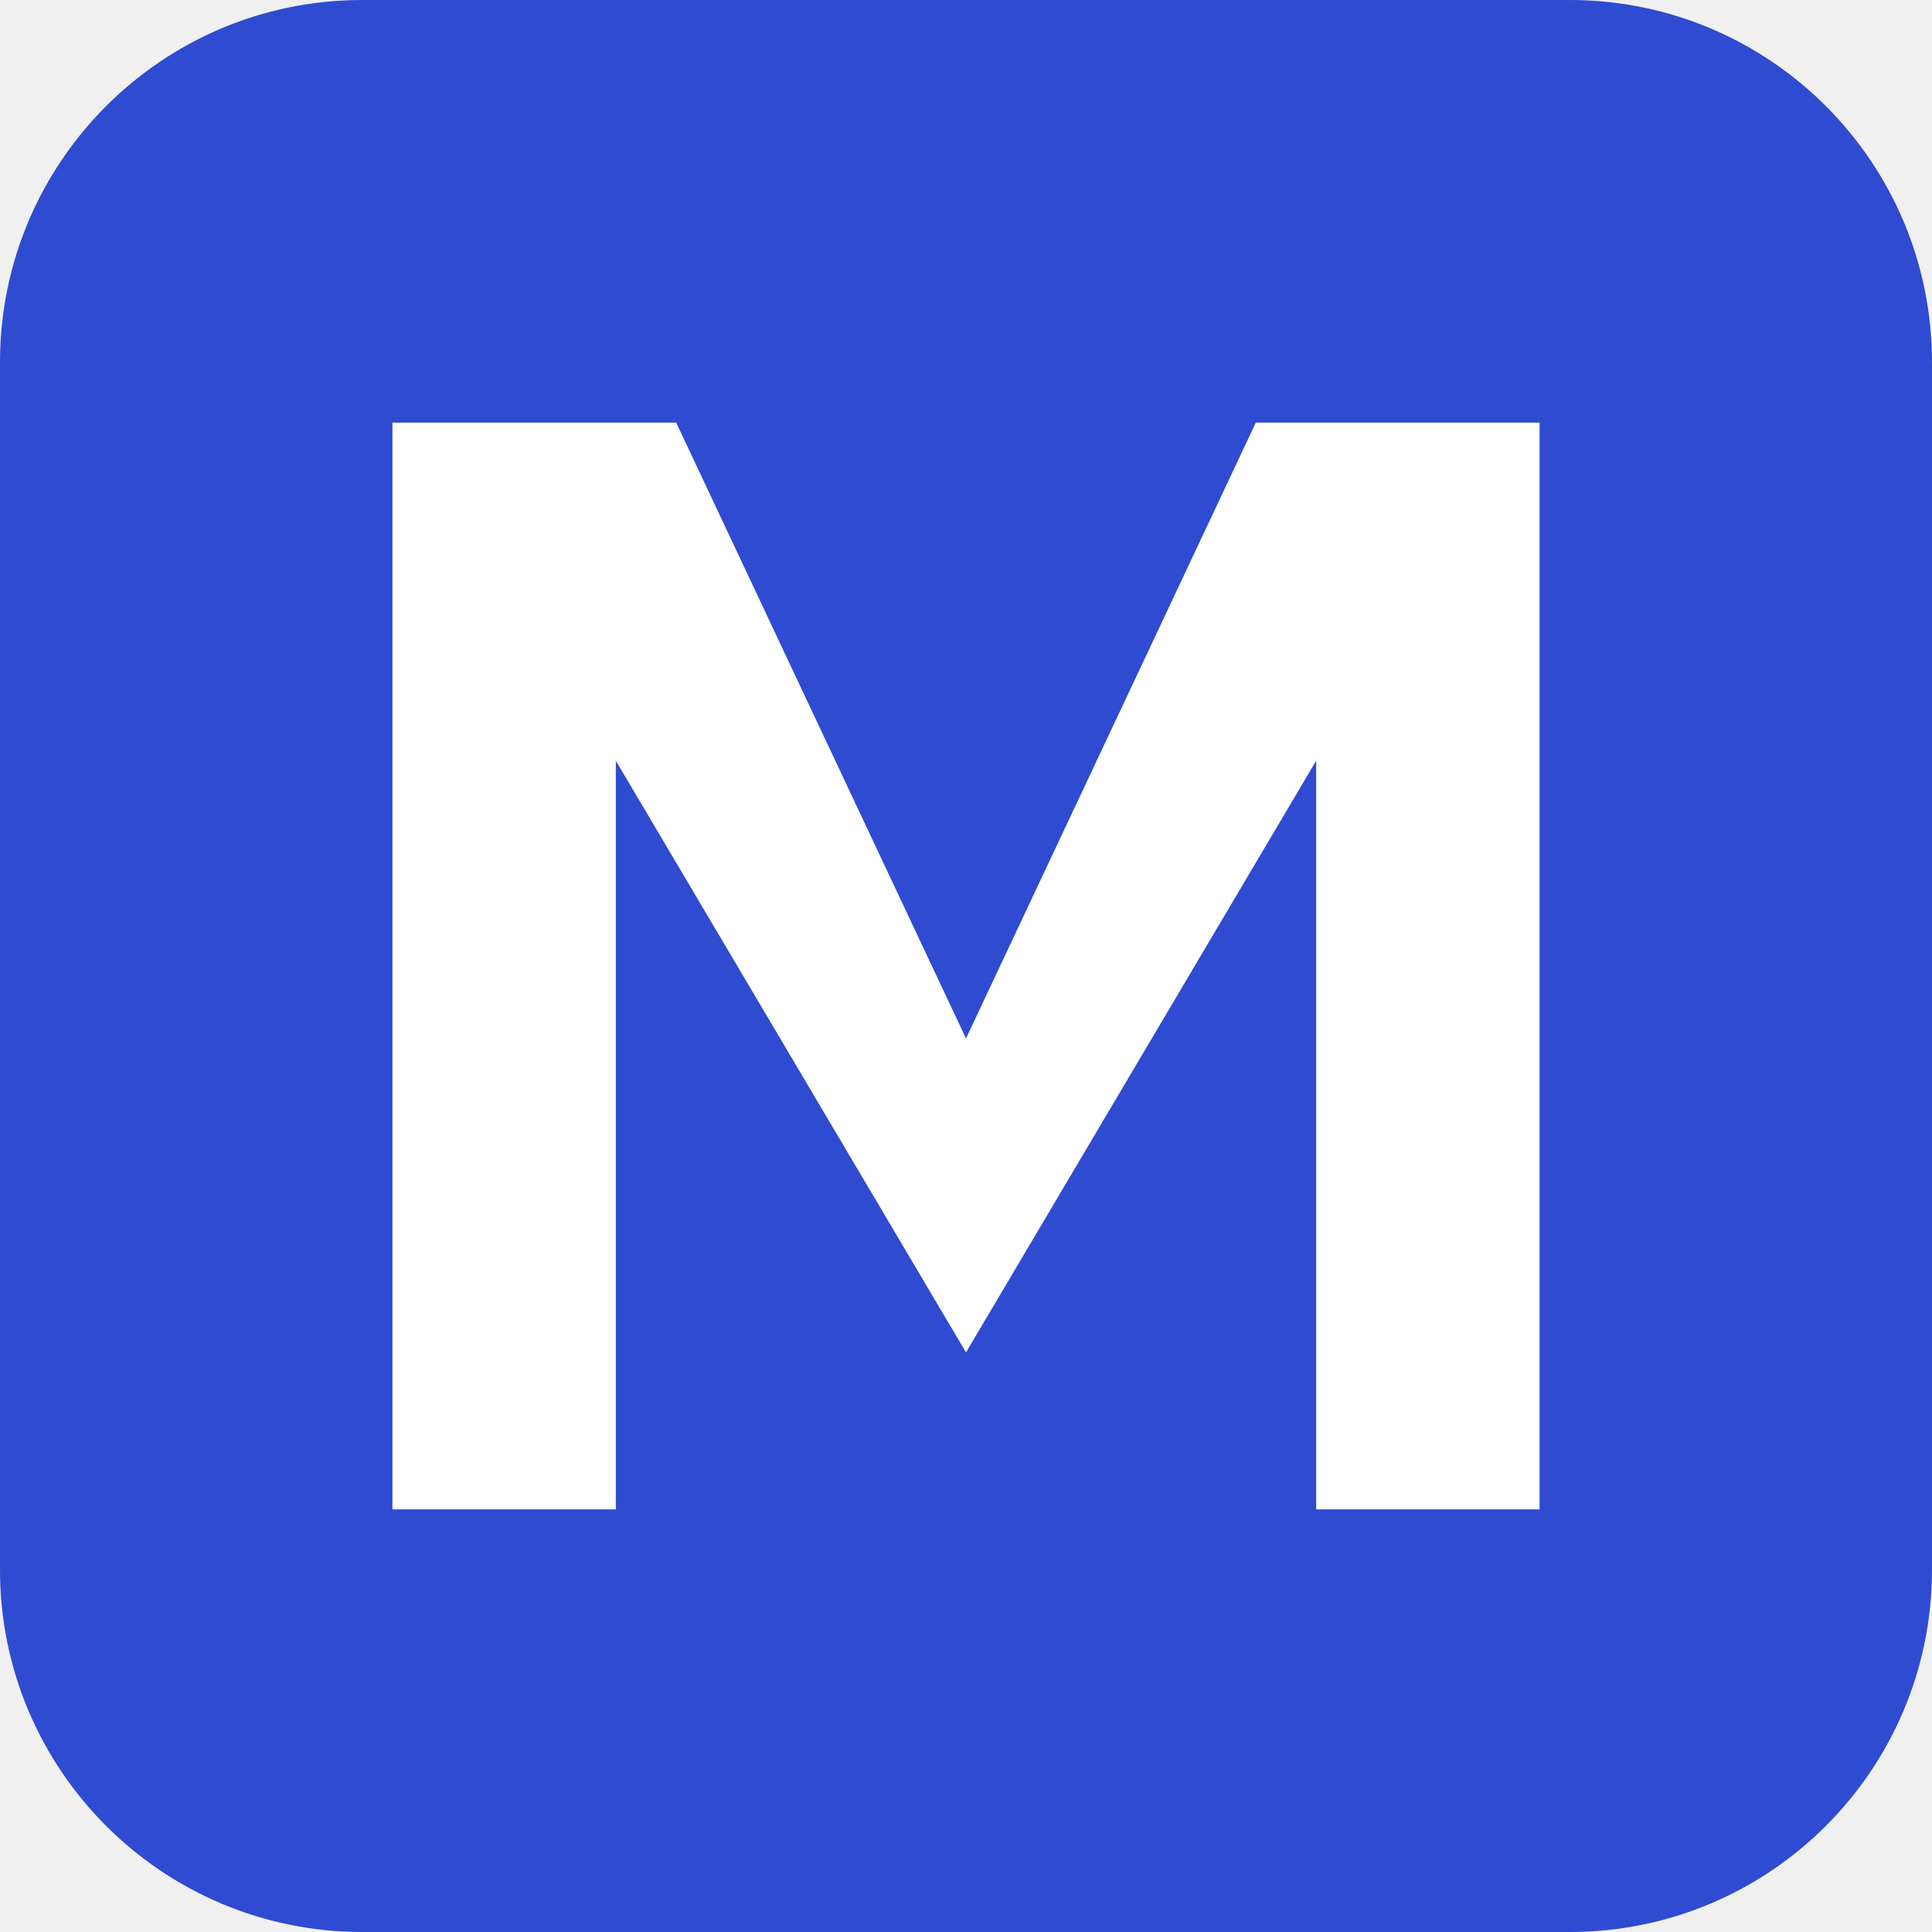
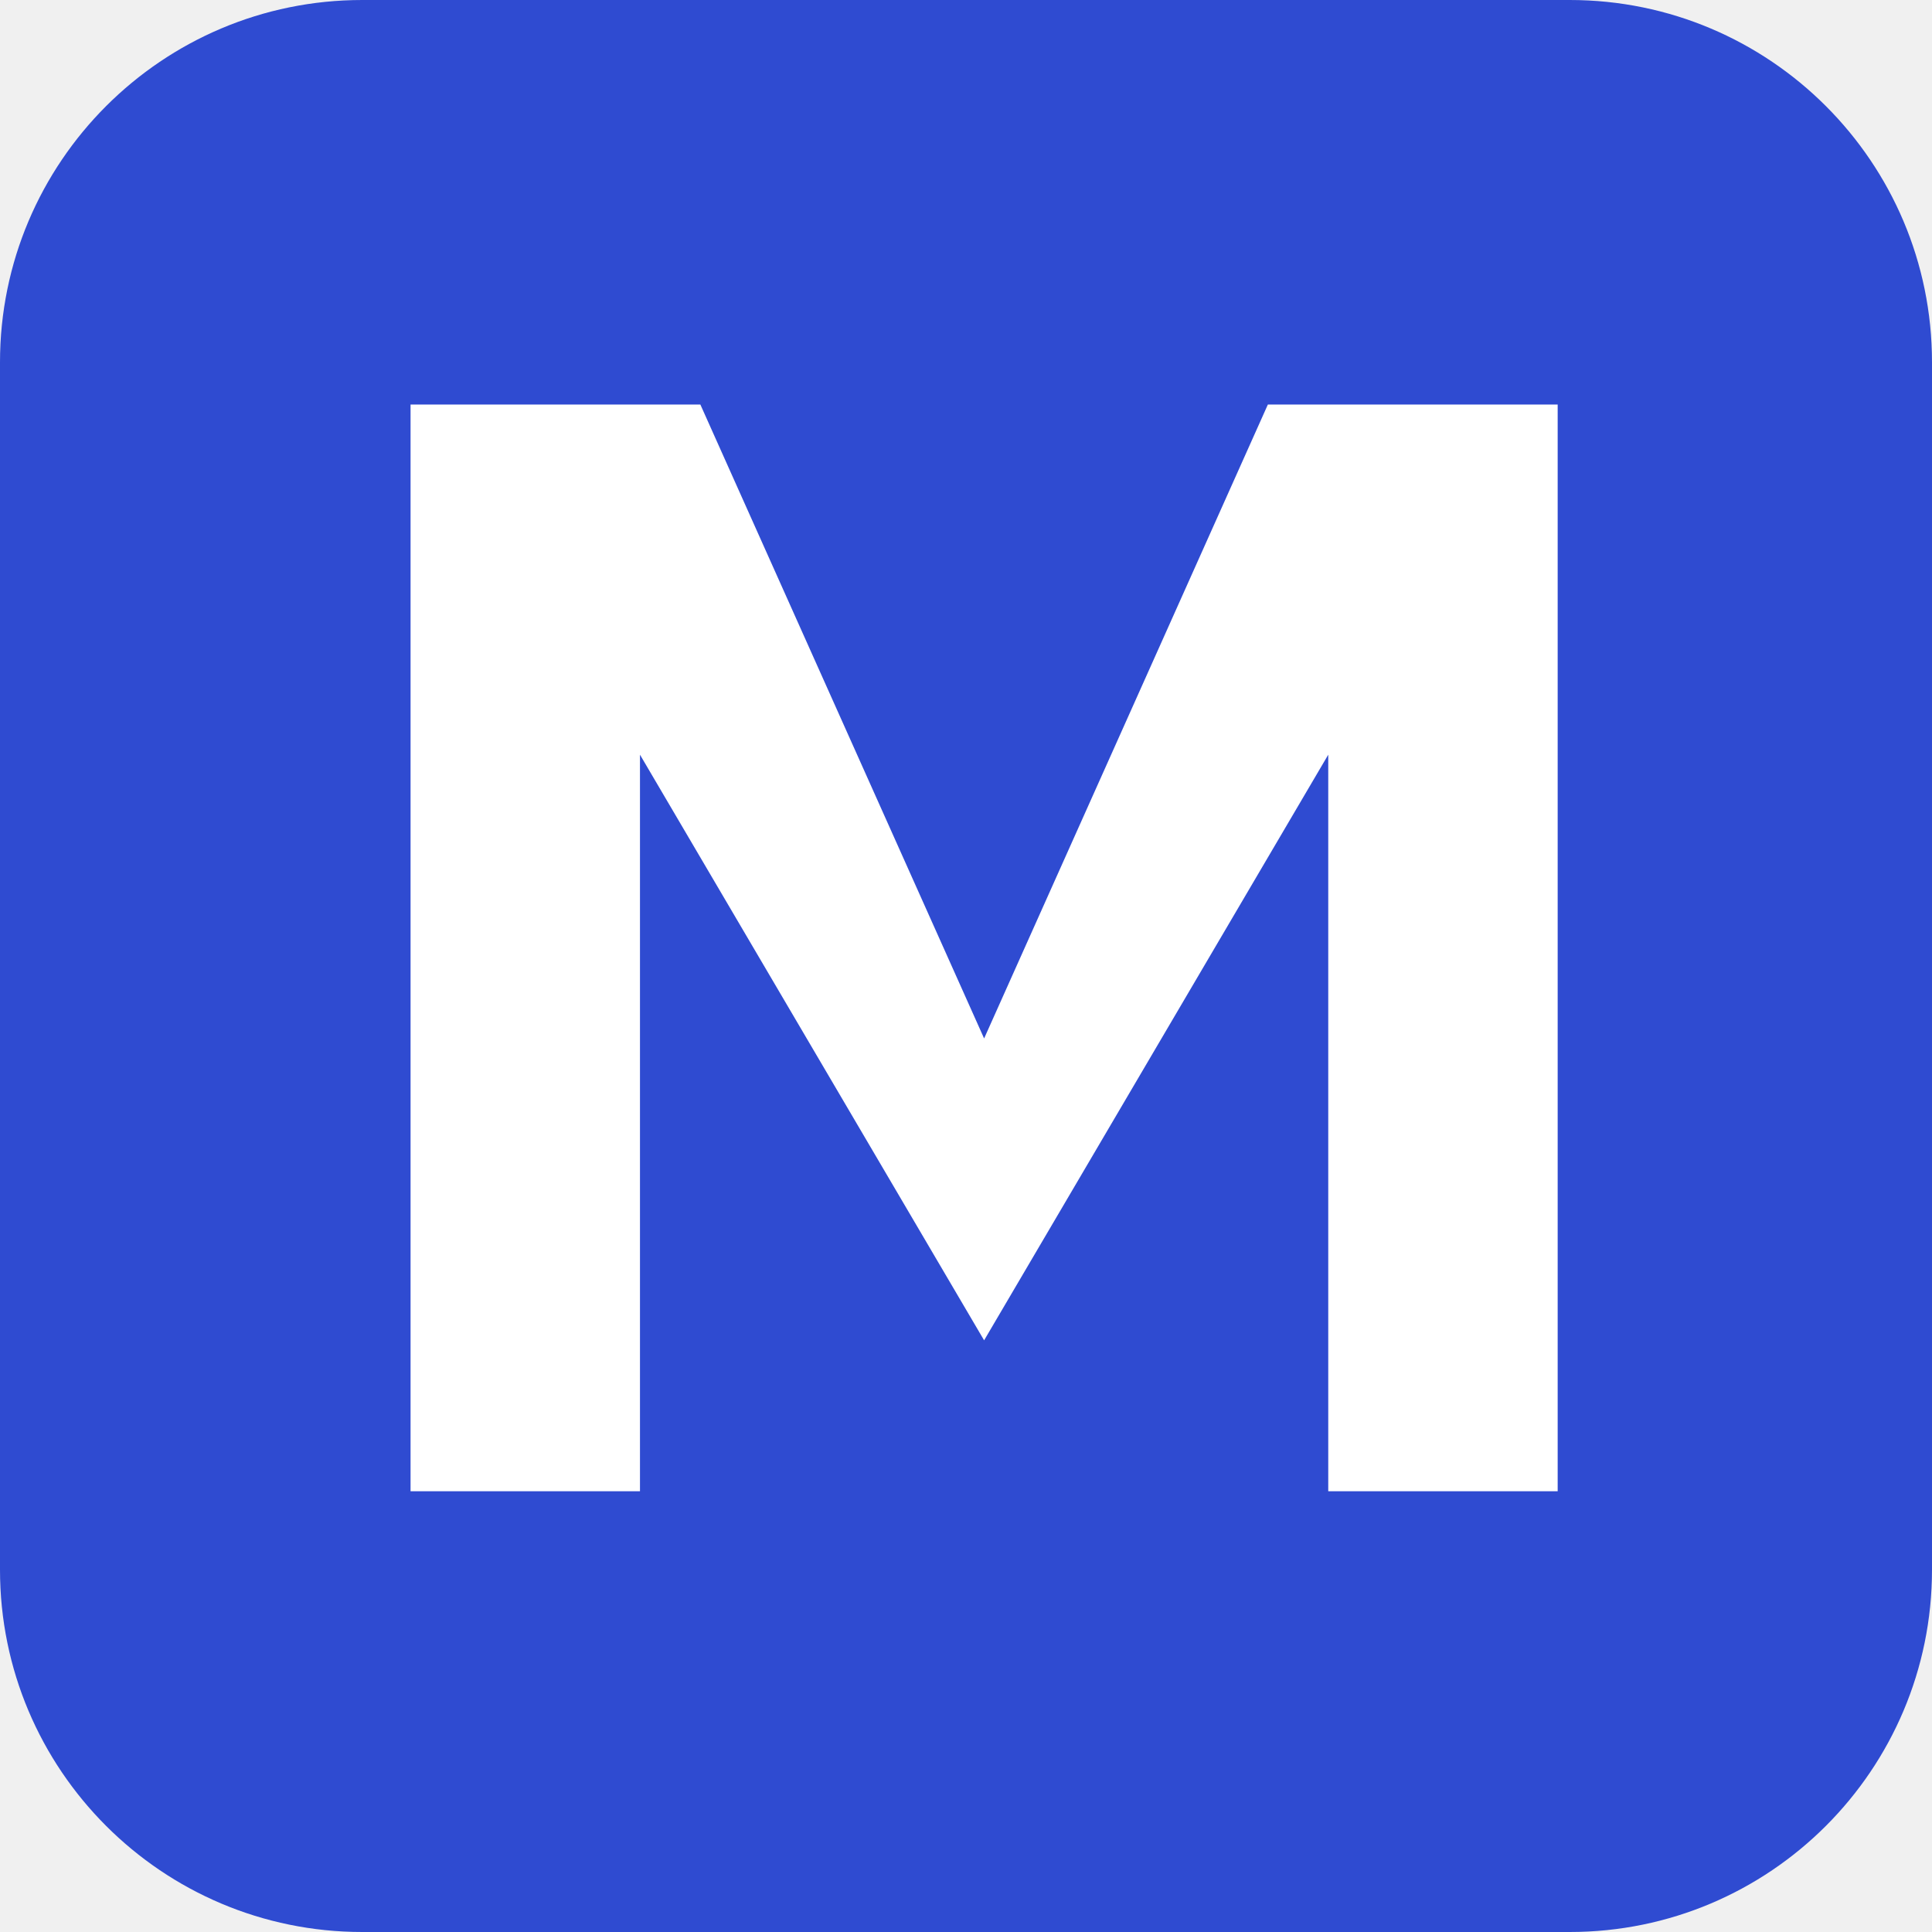
<svg xmlns="http://www.w3.org/2000/svg" viewBox="0 0 32 32">
  <rect width="32" height="32" rx="6" fill="#2f4bd1" />
-   <path fill="#fff" d="M6.5 25        V7        H11.2        L16 17.2        L20.8 7        H25.5        V25        H21.8        V12.6        L16 22.4        L10.2 12.6        V25        Z" />
+   <g transform="translate(16.3 15.7)">
+     <path fill="#fff" d="M-9.5 9 V-9 H-4.7 L0 1.5 L4.7-9 H9.5 V9 H5.7 V-3.2 L0 6.5 L-5.7-3.2 V9 Z" />
+   </g>
</svg>
